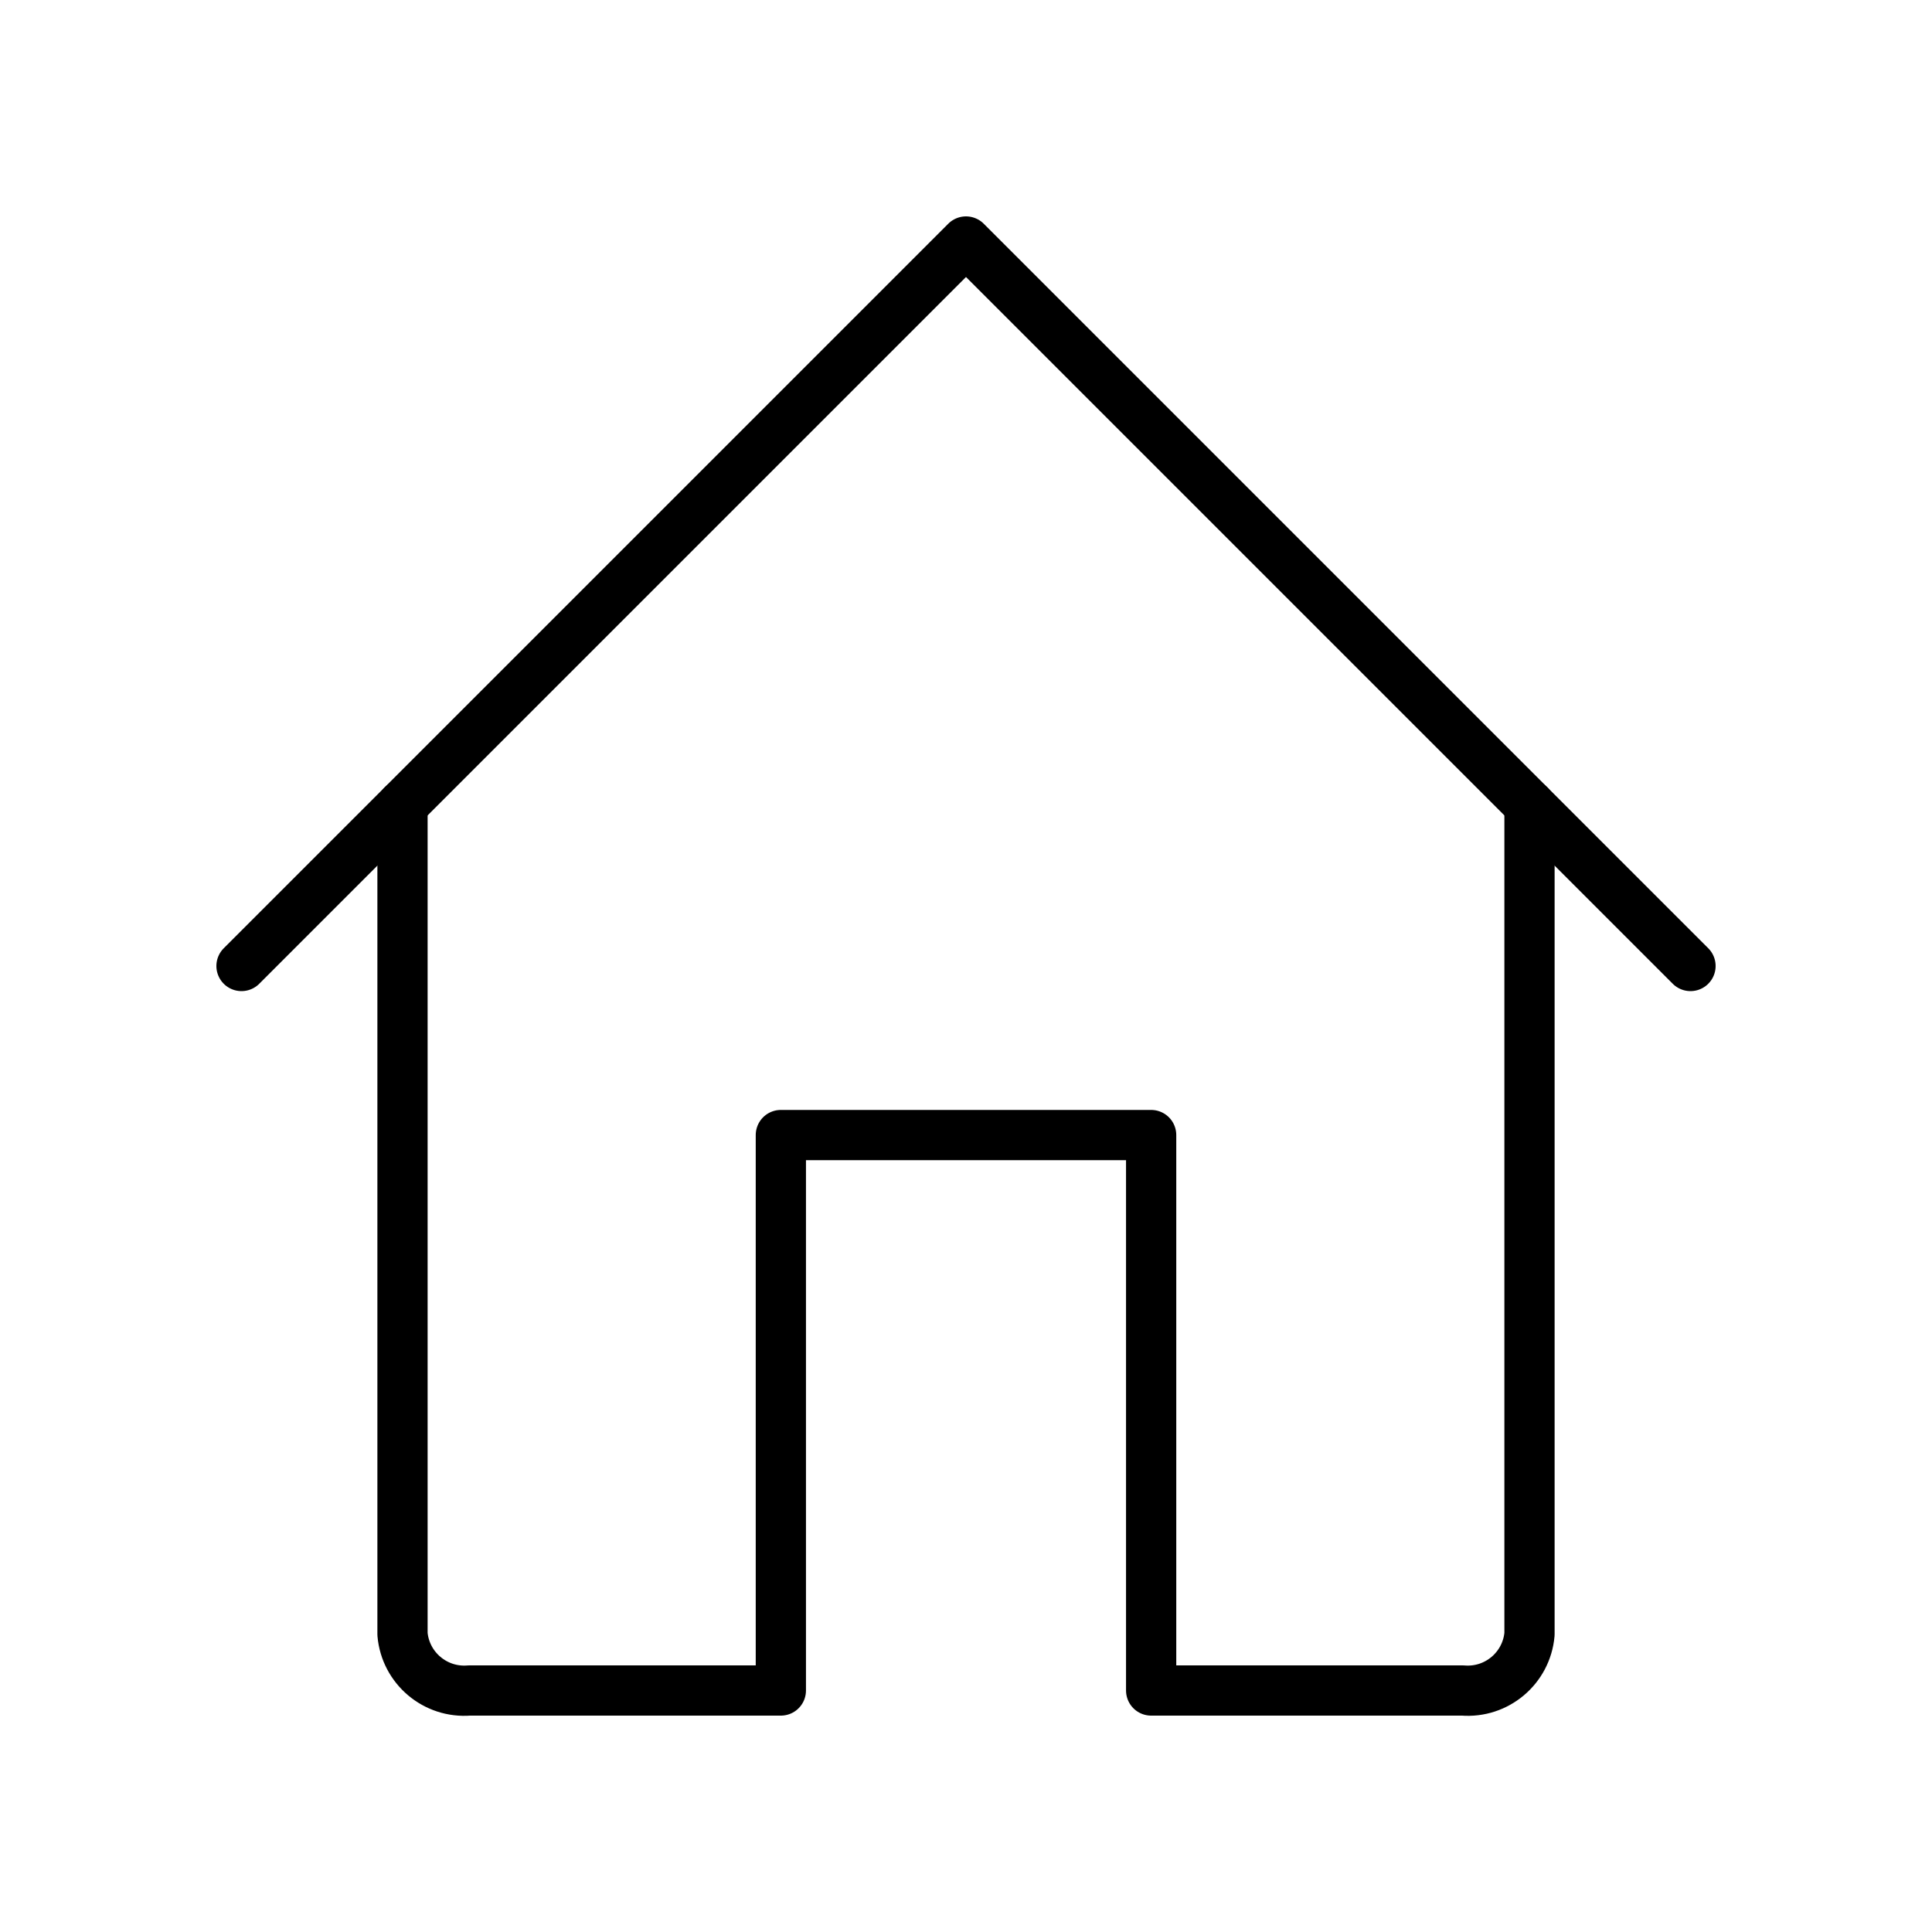
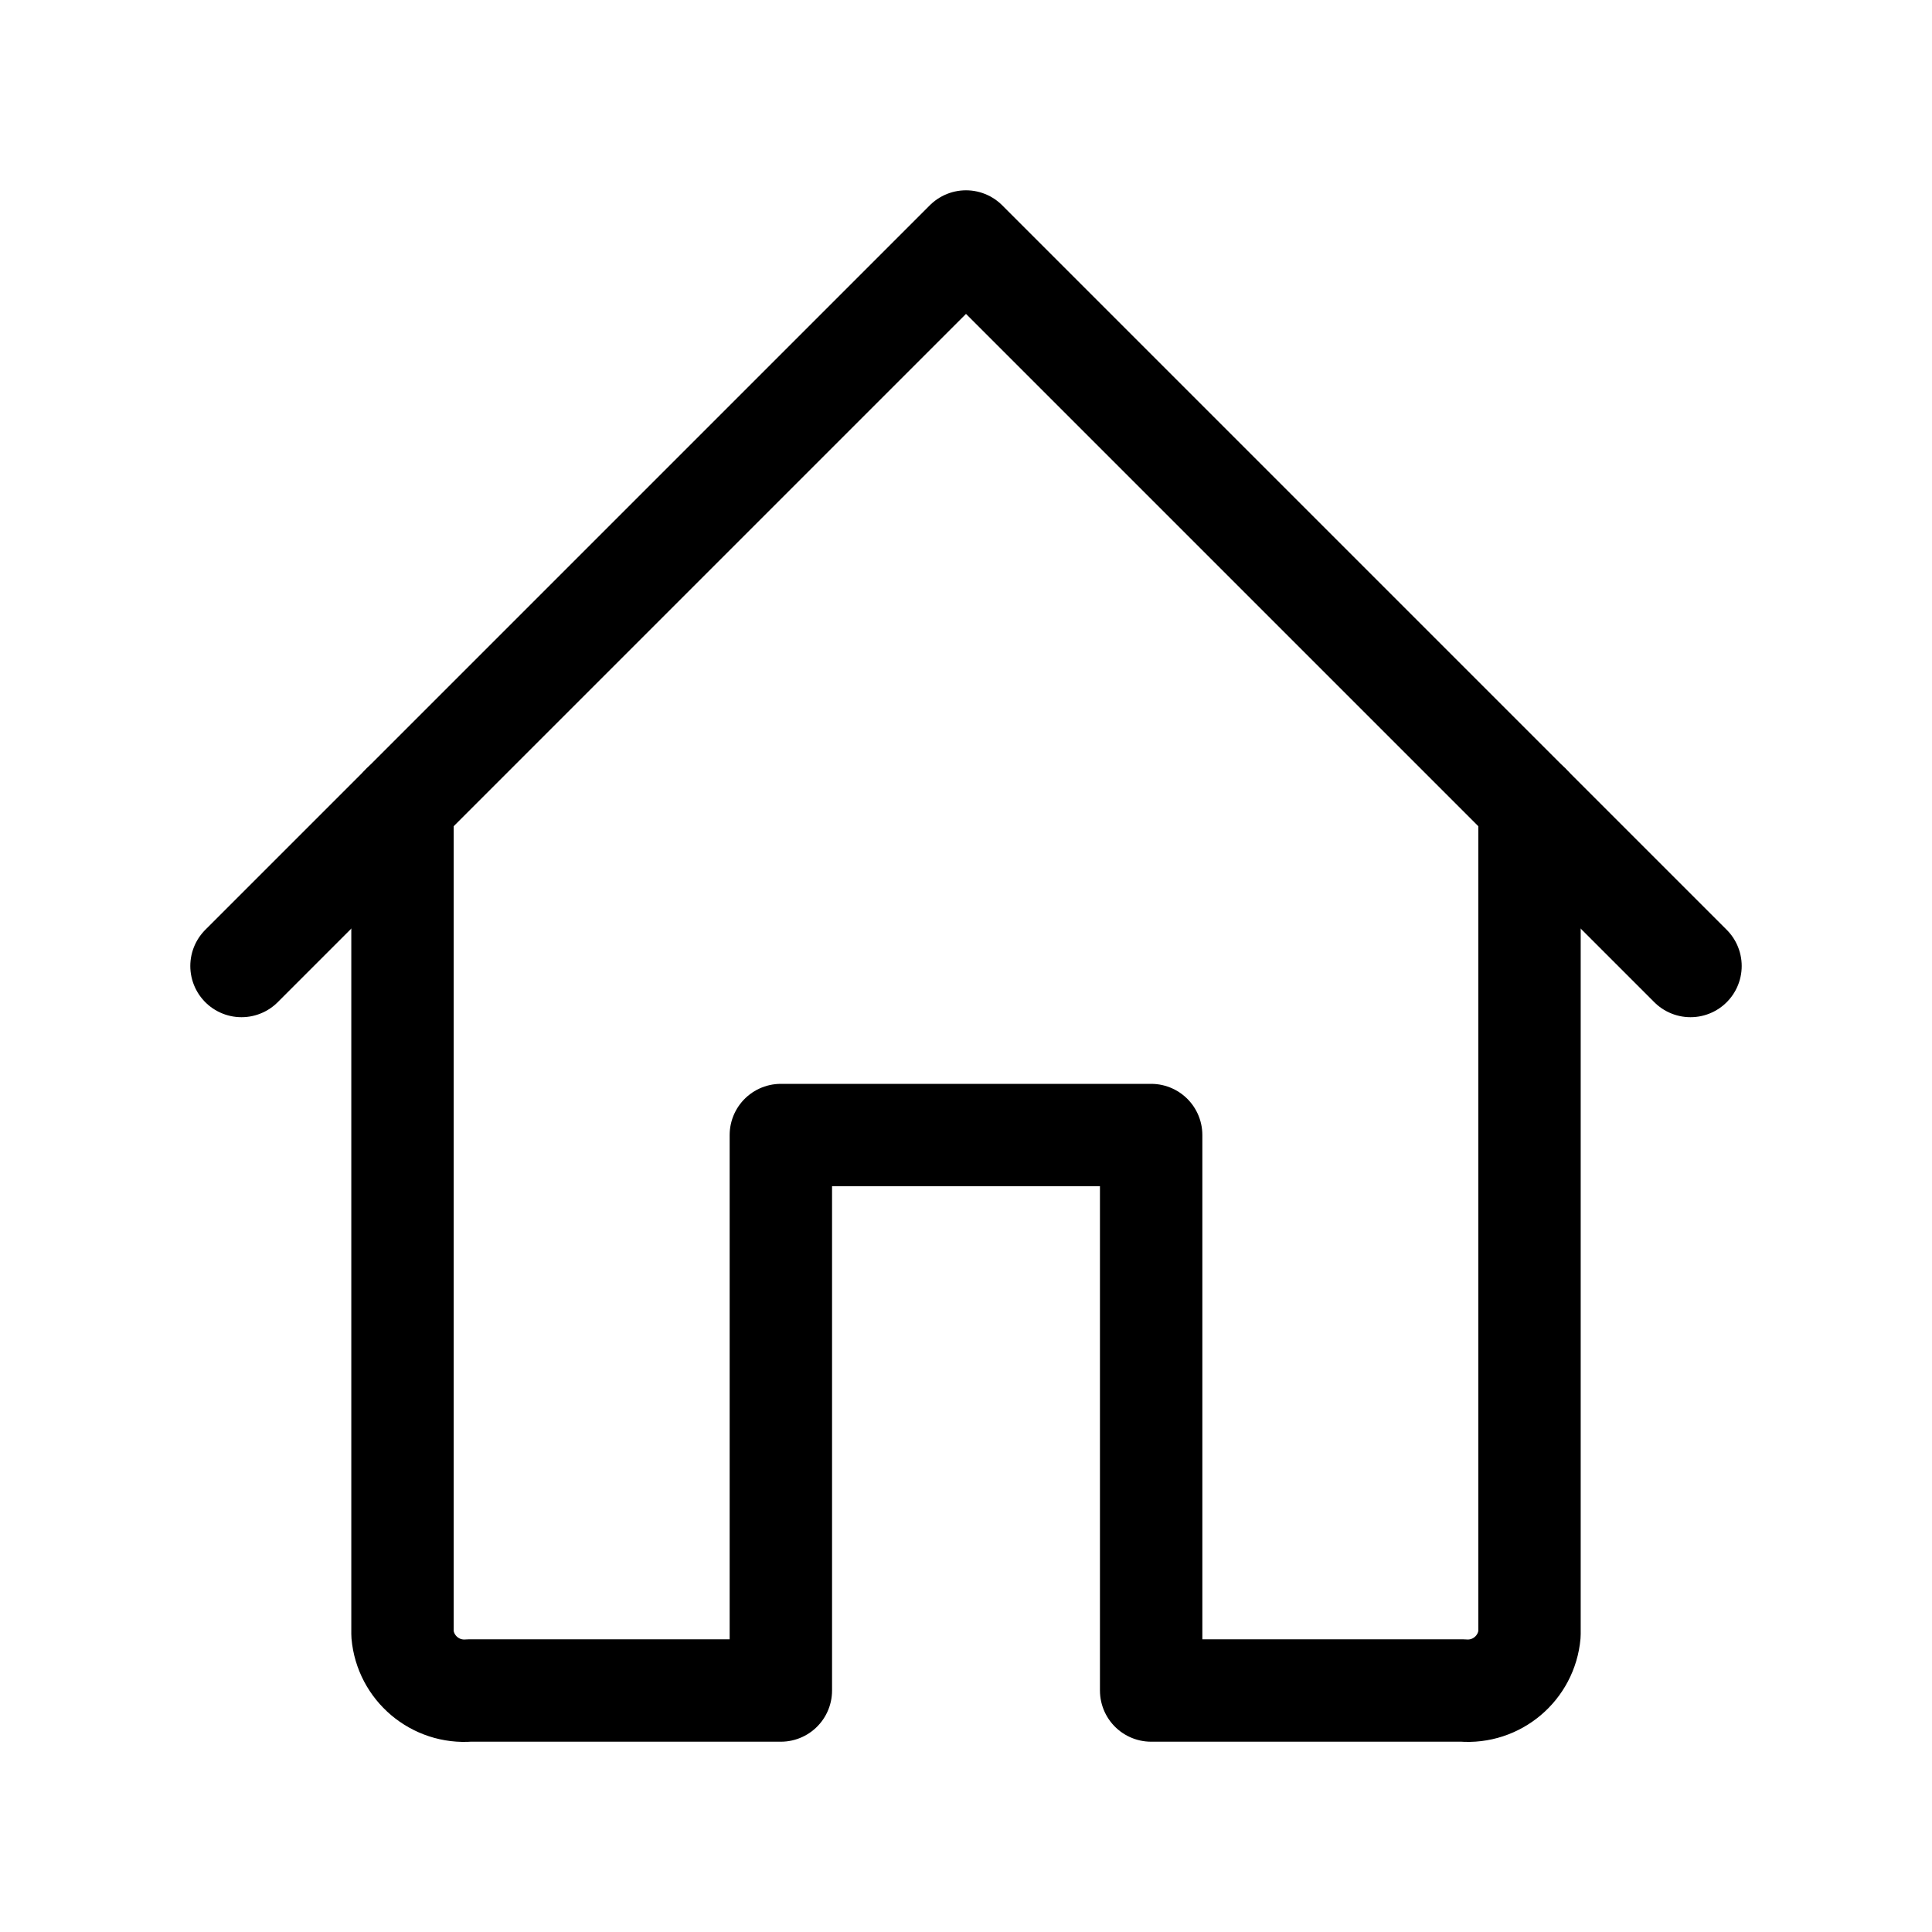
<svg xmlns="http://www.w3.org/2000/svg" fill="#000000" width="800px" height="800px" viewBox="0 0 24 24" id="home" class="icon line">
  <g id="SVGRepo_bgCarrier" stroke-width="0" />
  <g id="SVGRepo_tracerCarrier" stroke-linecap="round" stroke-linejoin="round" />
  <g id="SVGRepo_iconCarrier">
-     <polyline id="primary" points="21 12 12 3 3 12" style="fill: none; stroke: #000000; stroke-linecap: round; stroke-linejoin: round; stroke-width:0.624;" />
-     <path id="primary-2" data-name="primary" d="M19,10V20.3a.77.77,0,0,1-.83.7H14.3V14.1H9.7V21H5.83A.77.77,0,0,1,5,20.3V10" style="fill: none; stroke: #000000; stroke-linecap: round; stroke-linejoin: round; stroke-width:0.624;" />
+     <polyline id="primary" points="21 12 12 3 3 12" style="fill: none; stroke: #000000; stroke-linecap: round; stroke-linejoin: round; stroke-width:1.272;" />
+     <path id="primary-2" data-name="primary" d="M19,10V20.3a.77.77,0,0,1-.83.7H14.3V14.1H9.7V21H5.83A.77.77,0,0,1,5,20.3V10" style="fill: none; stroke: #000000; stroke-linecap: round; stroke-linejoin: round; stroke-width:1.272;" />
  </g>
</svg>
